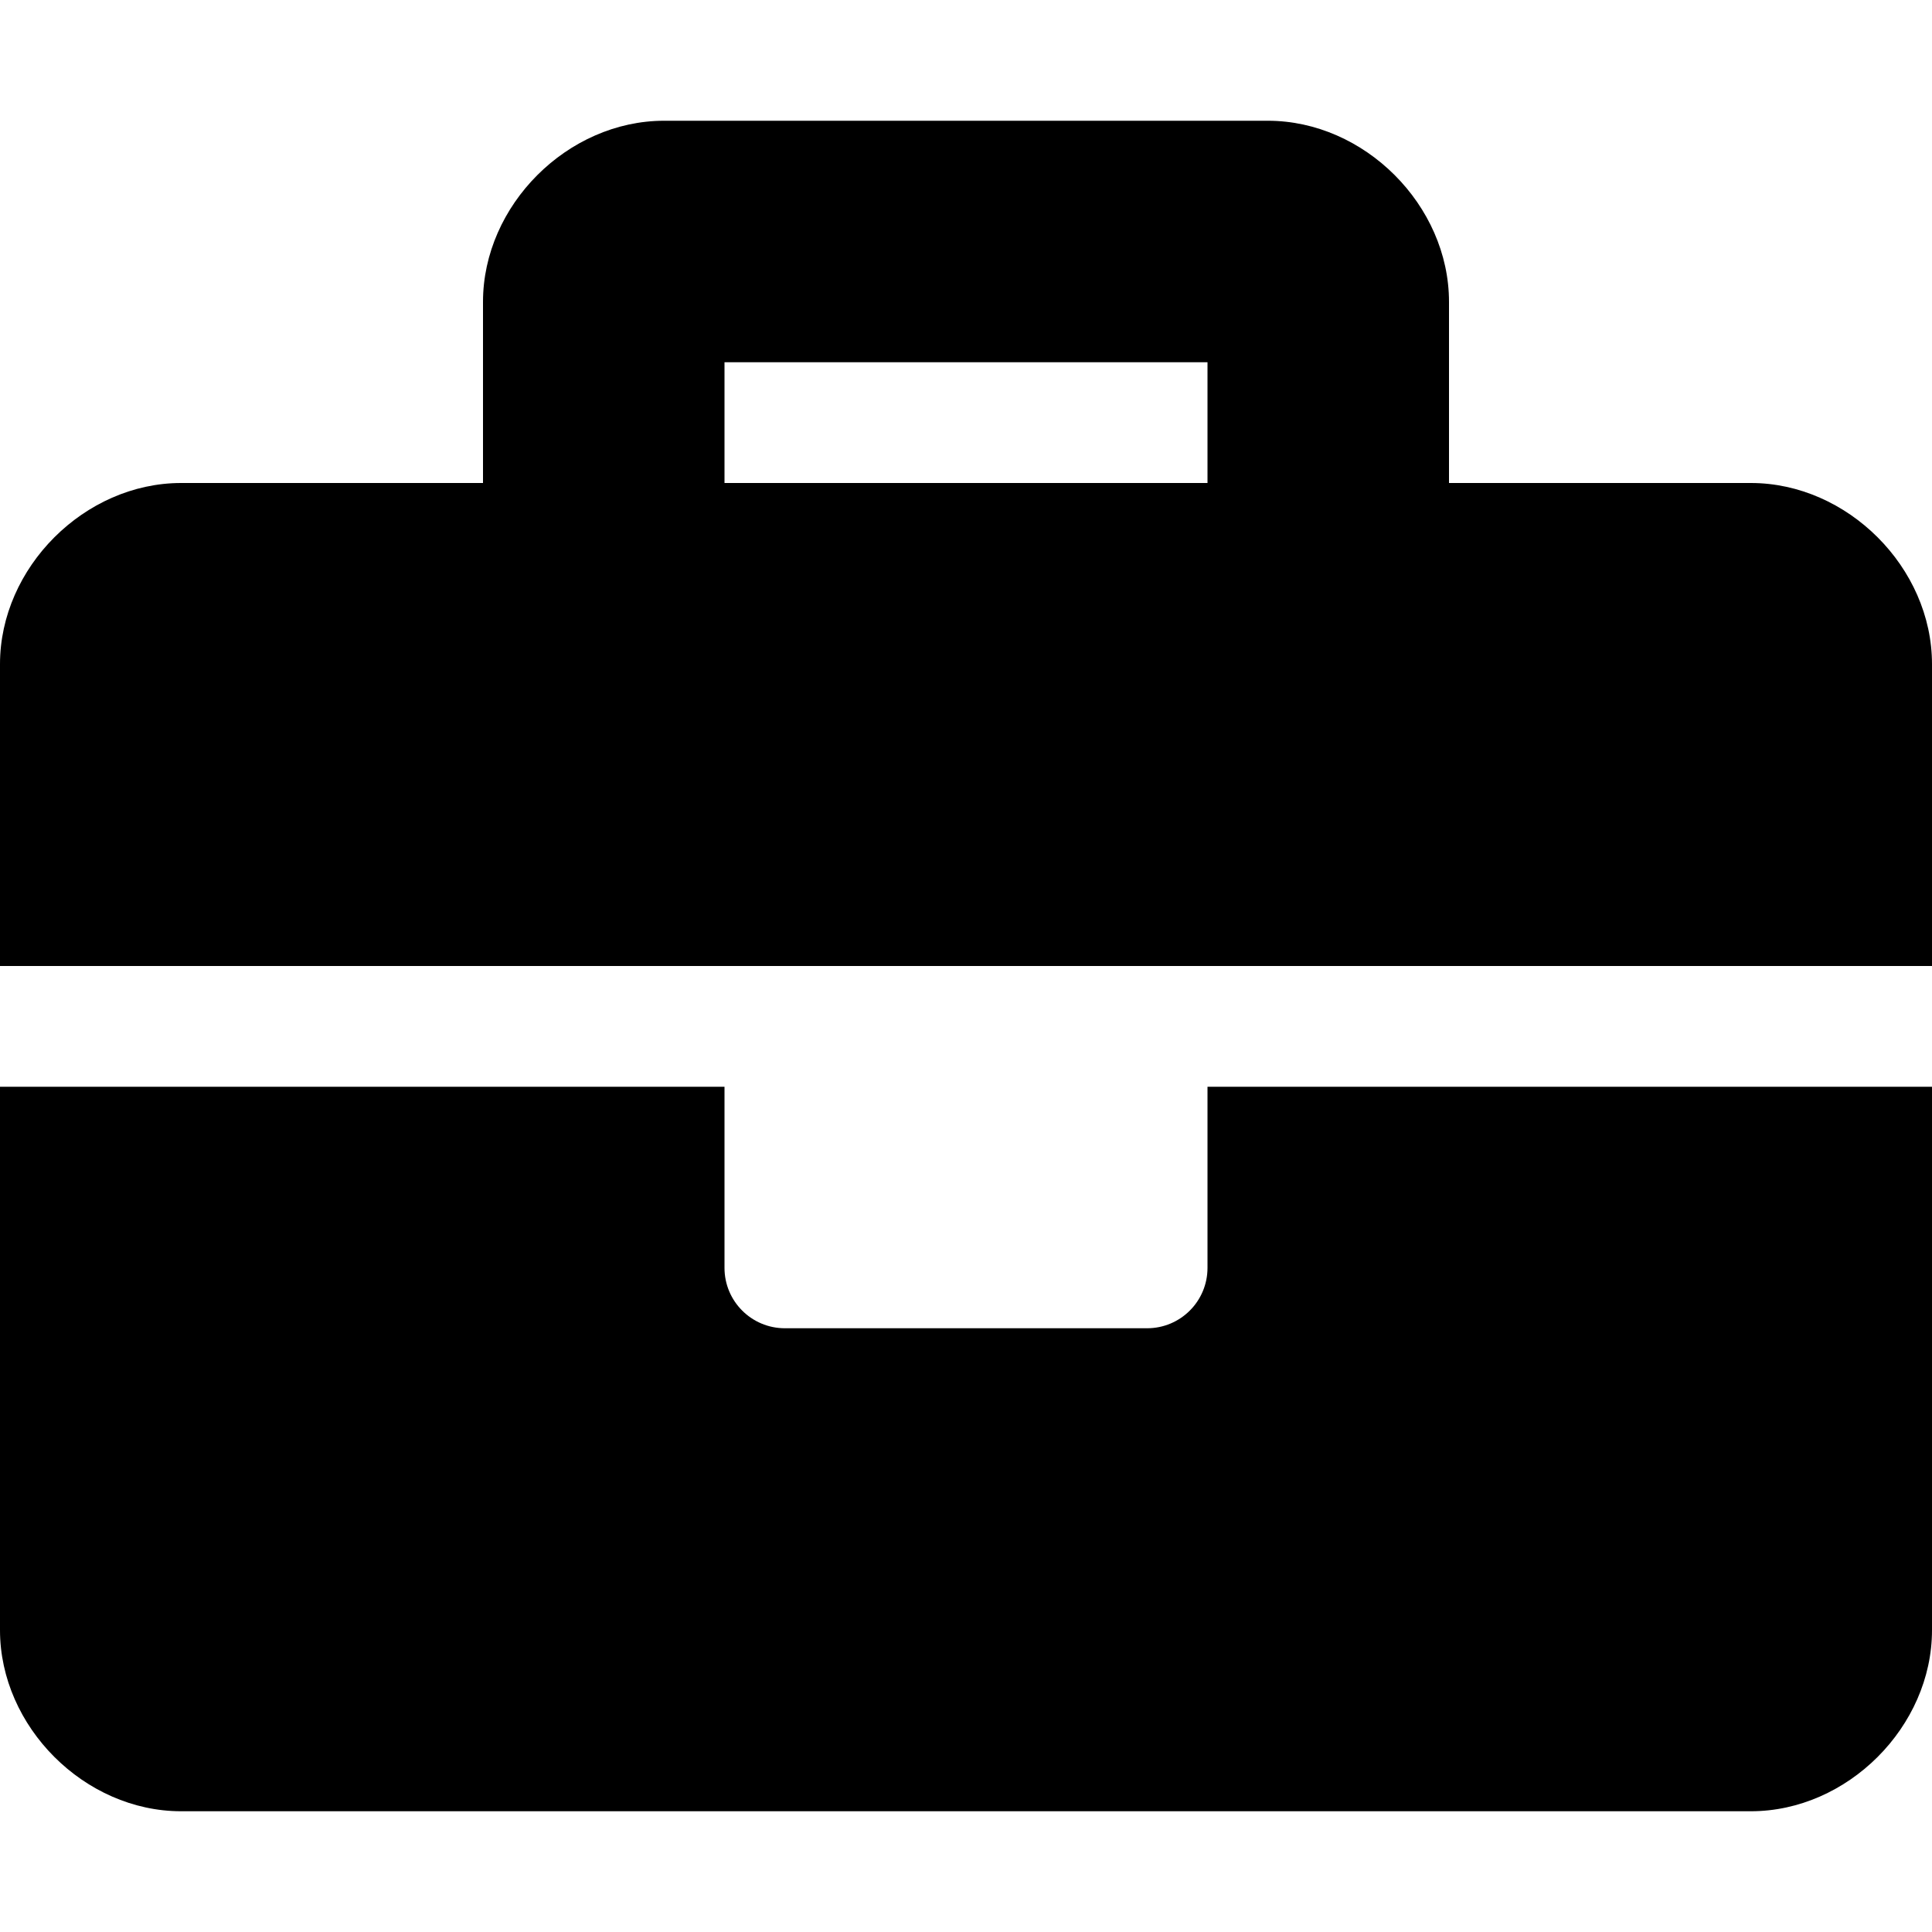
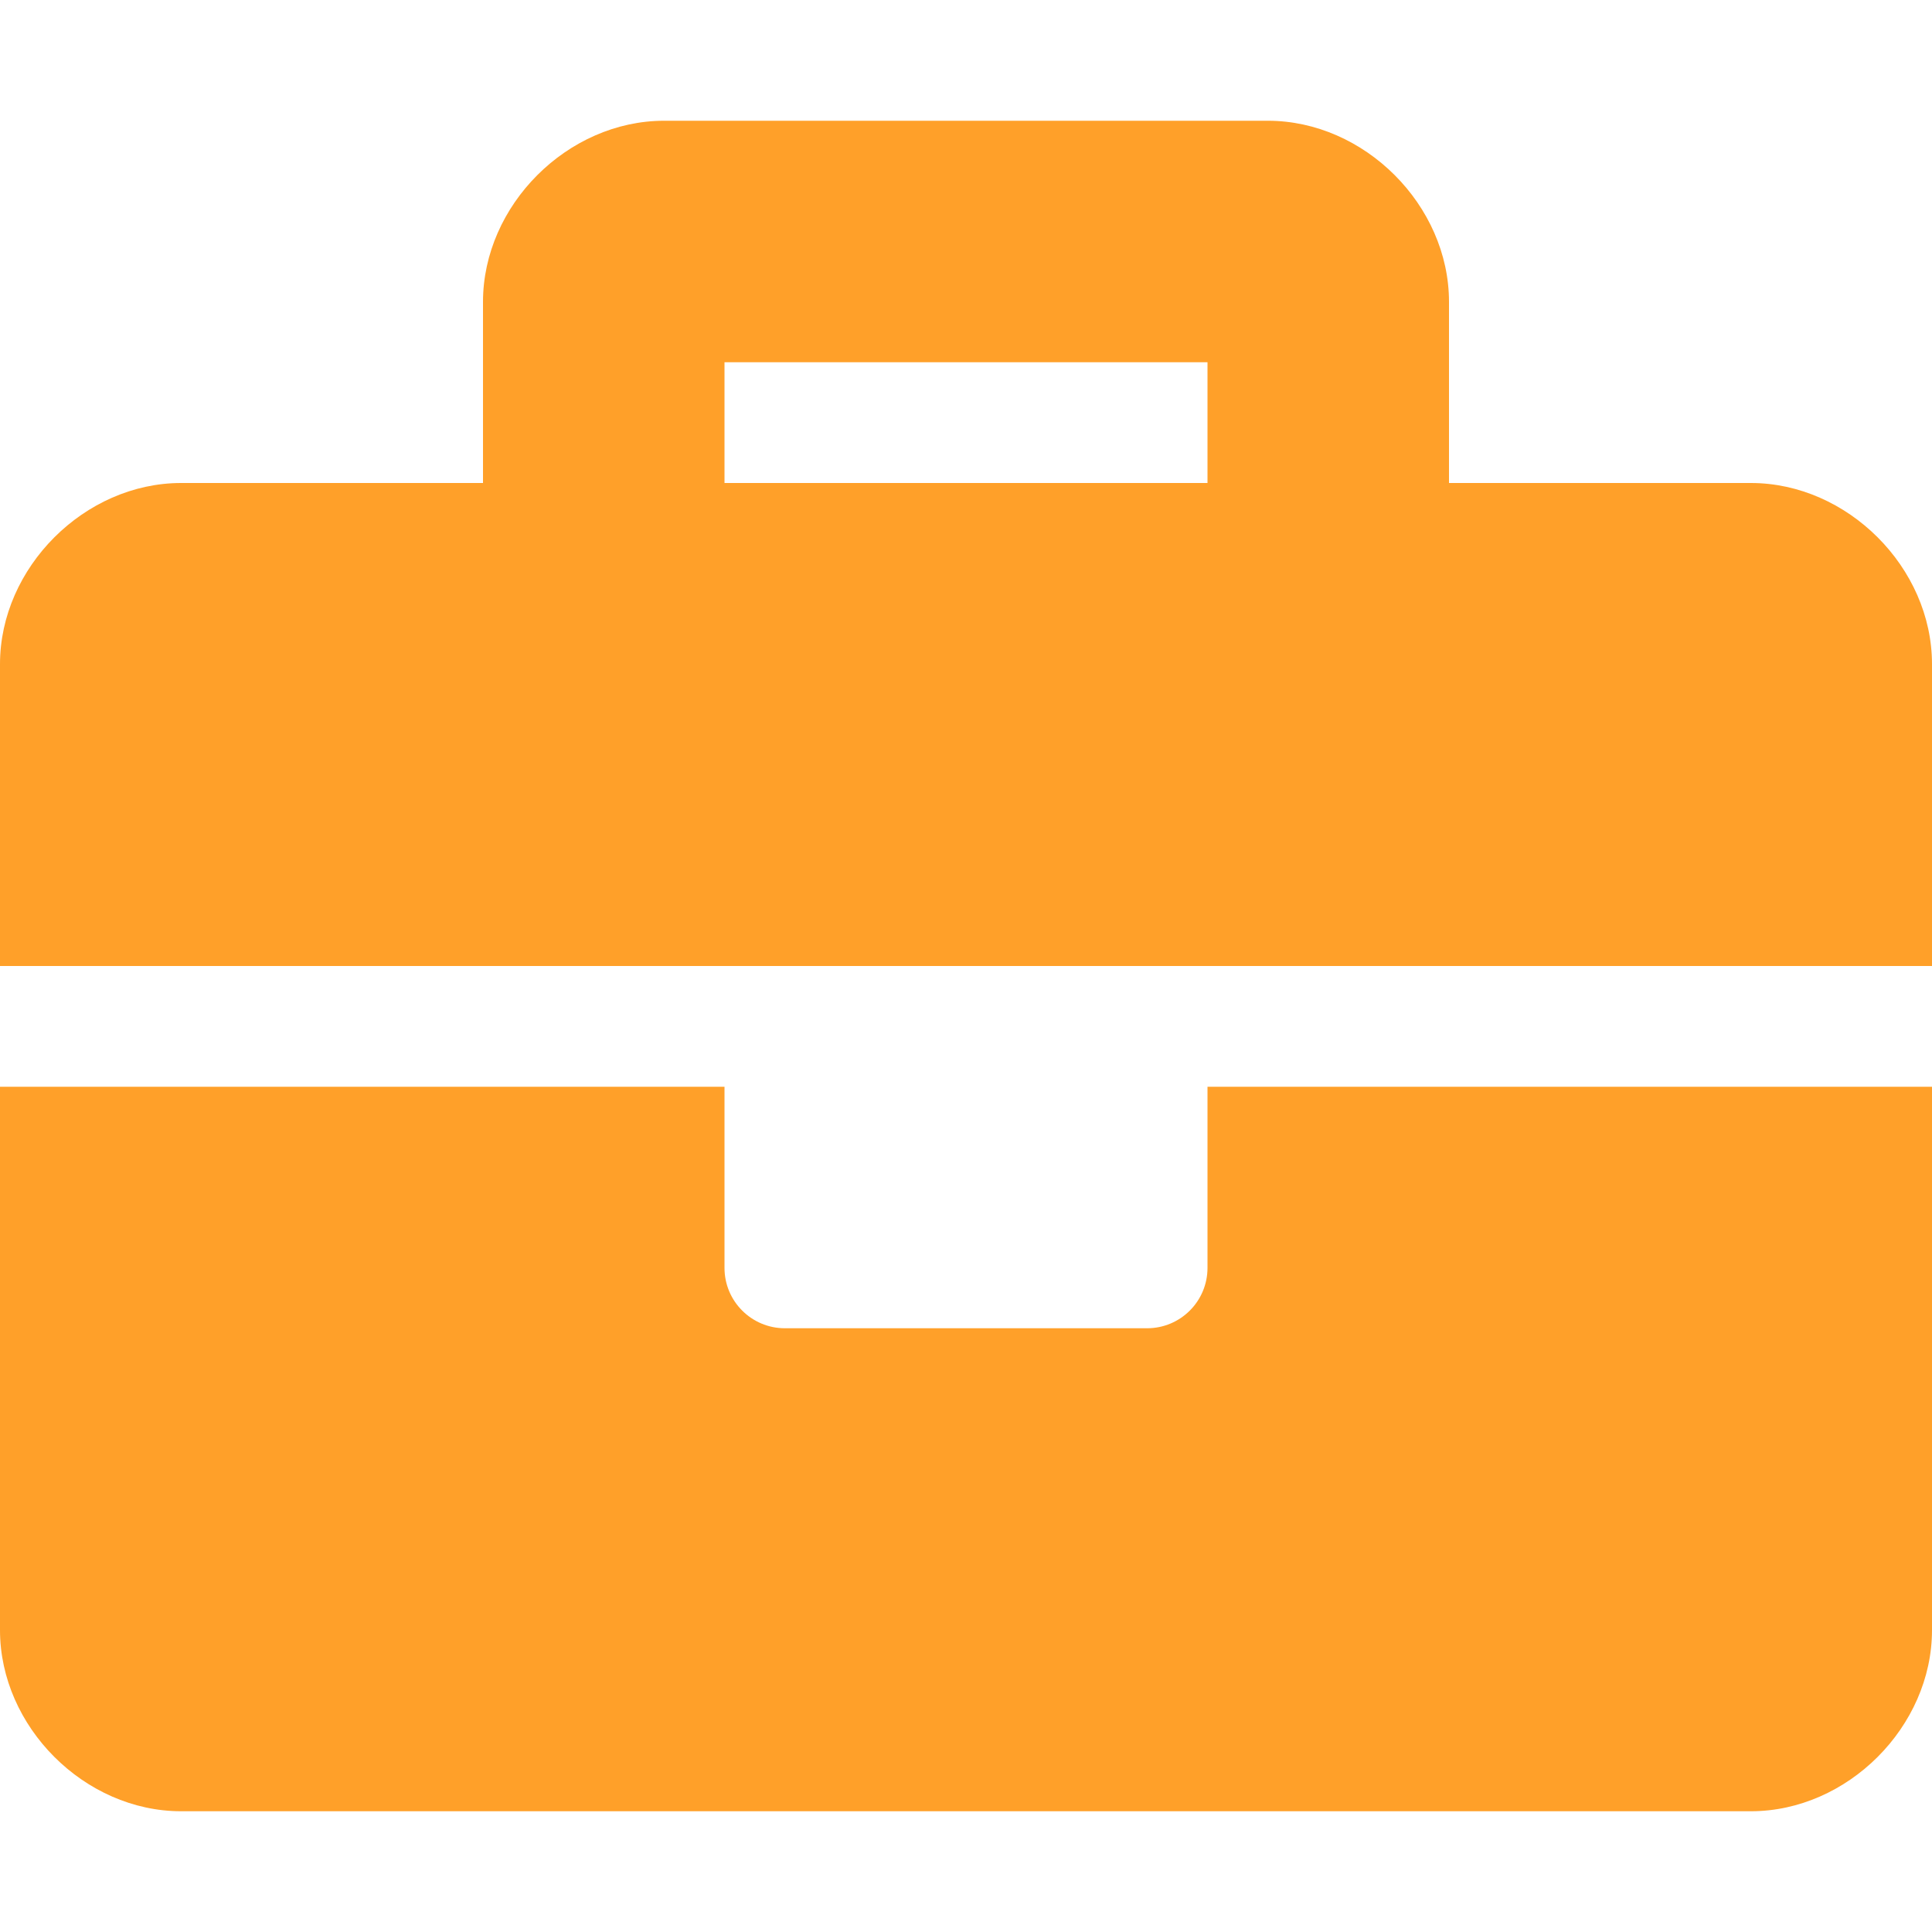
<svg xmlns="http://www.w3.org/2000/svg" aria-hidden="true" focusable="false" data-prefix="fas" data-icon="briefcase" class="svg-inline--fa fa-briefcase fa-w-16" role="img" viewBox="0 0 512 512">
-   <path fill="currentColor" d="M320 336c0 8.84-7.16 16-16 16h-96c-8.84 0-16-7.16-16-16v-48H0v144c0 25.6 22.4 48 48 48h416c25.6 0 48-22.4 48-48V288H320v48zm144-208h-80V80c0-25.6-22.4-48-48-48H176c-25.6 0-48 22.4-48 48v48H48c-25.6 0-48 22.4-48 48v80h512v-80c0-25.6-22.4-48-48-48zm-144 0H192V96h128v32z" />
+   <path fill="#ffa029" d="M320 336c0 8.84-7.16 16-16 16h-96c-8.84 0-16-7.16-16-16v-48H0v144c0 25.6 22.4 48 48 48h416c25.6 0 48-22.4 48-48V288H320v48zm144-208h-80V80c0-25.6-22.4-48-48-48H176c-25.6 0-48 22.4-48 48v48H48c-25.6 0-48 22.4-48 48v80h512v-80c0-25.6-22.4-48-48-48zm-144 0H192V96h128v32z" />
</svg>
